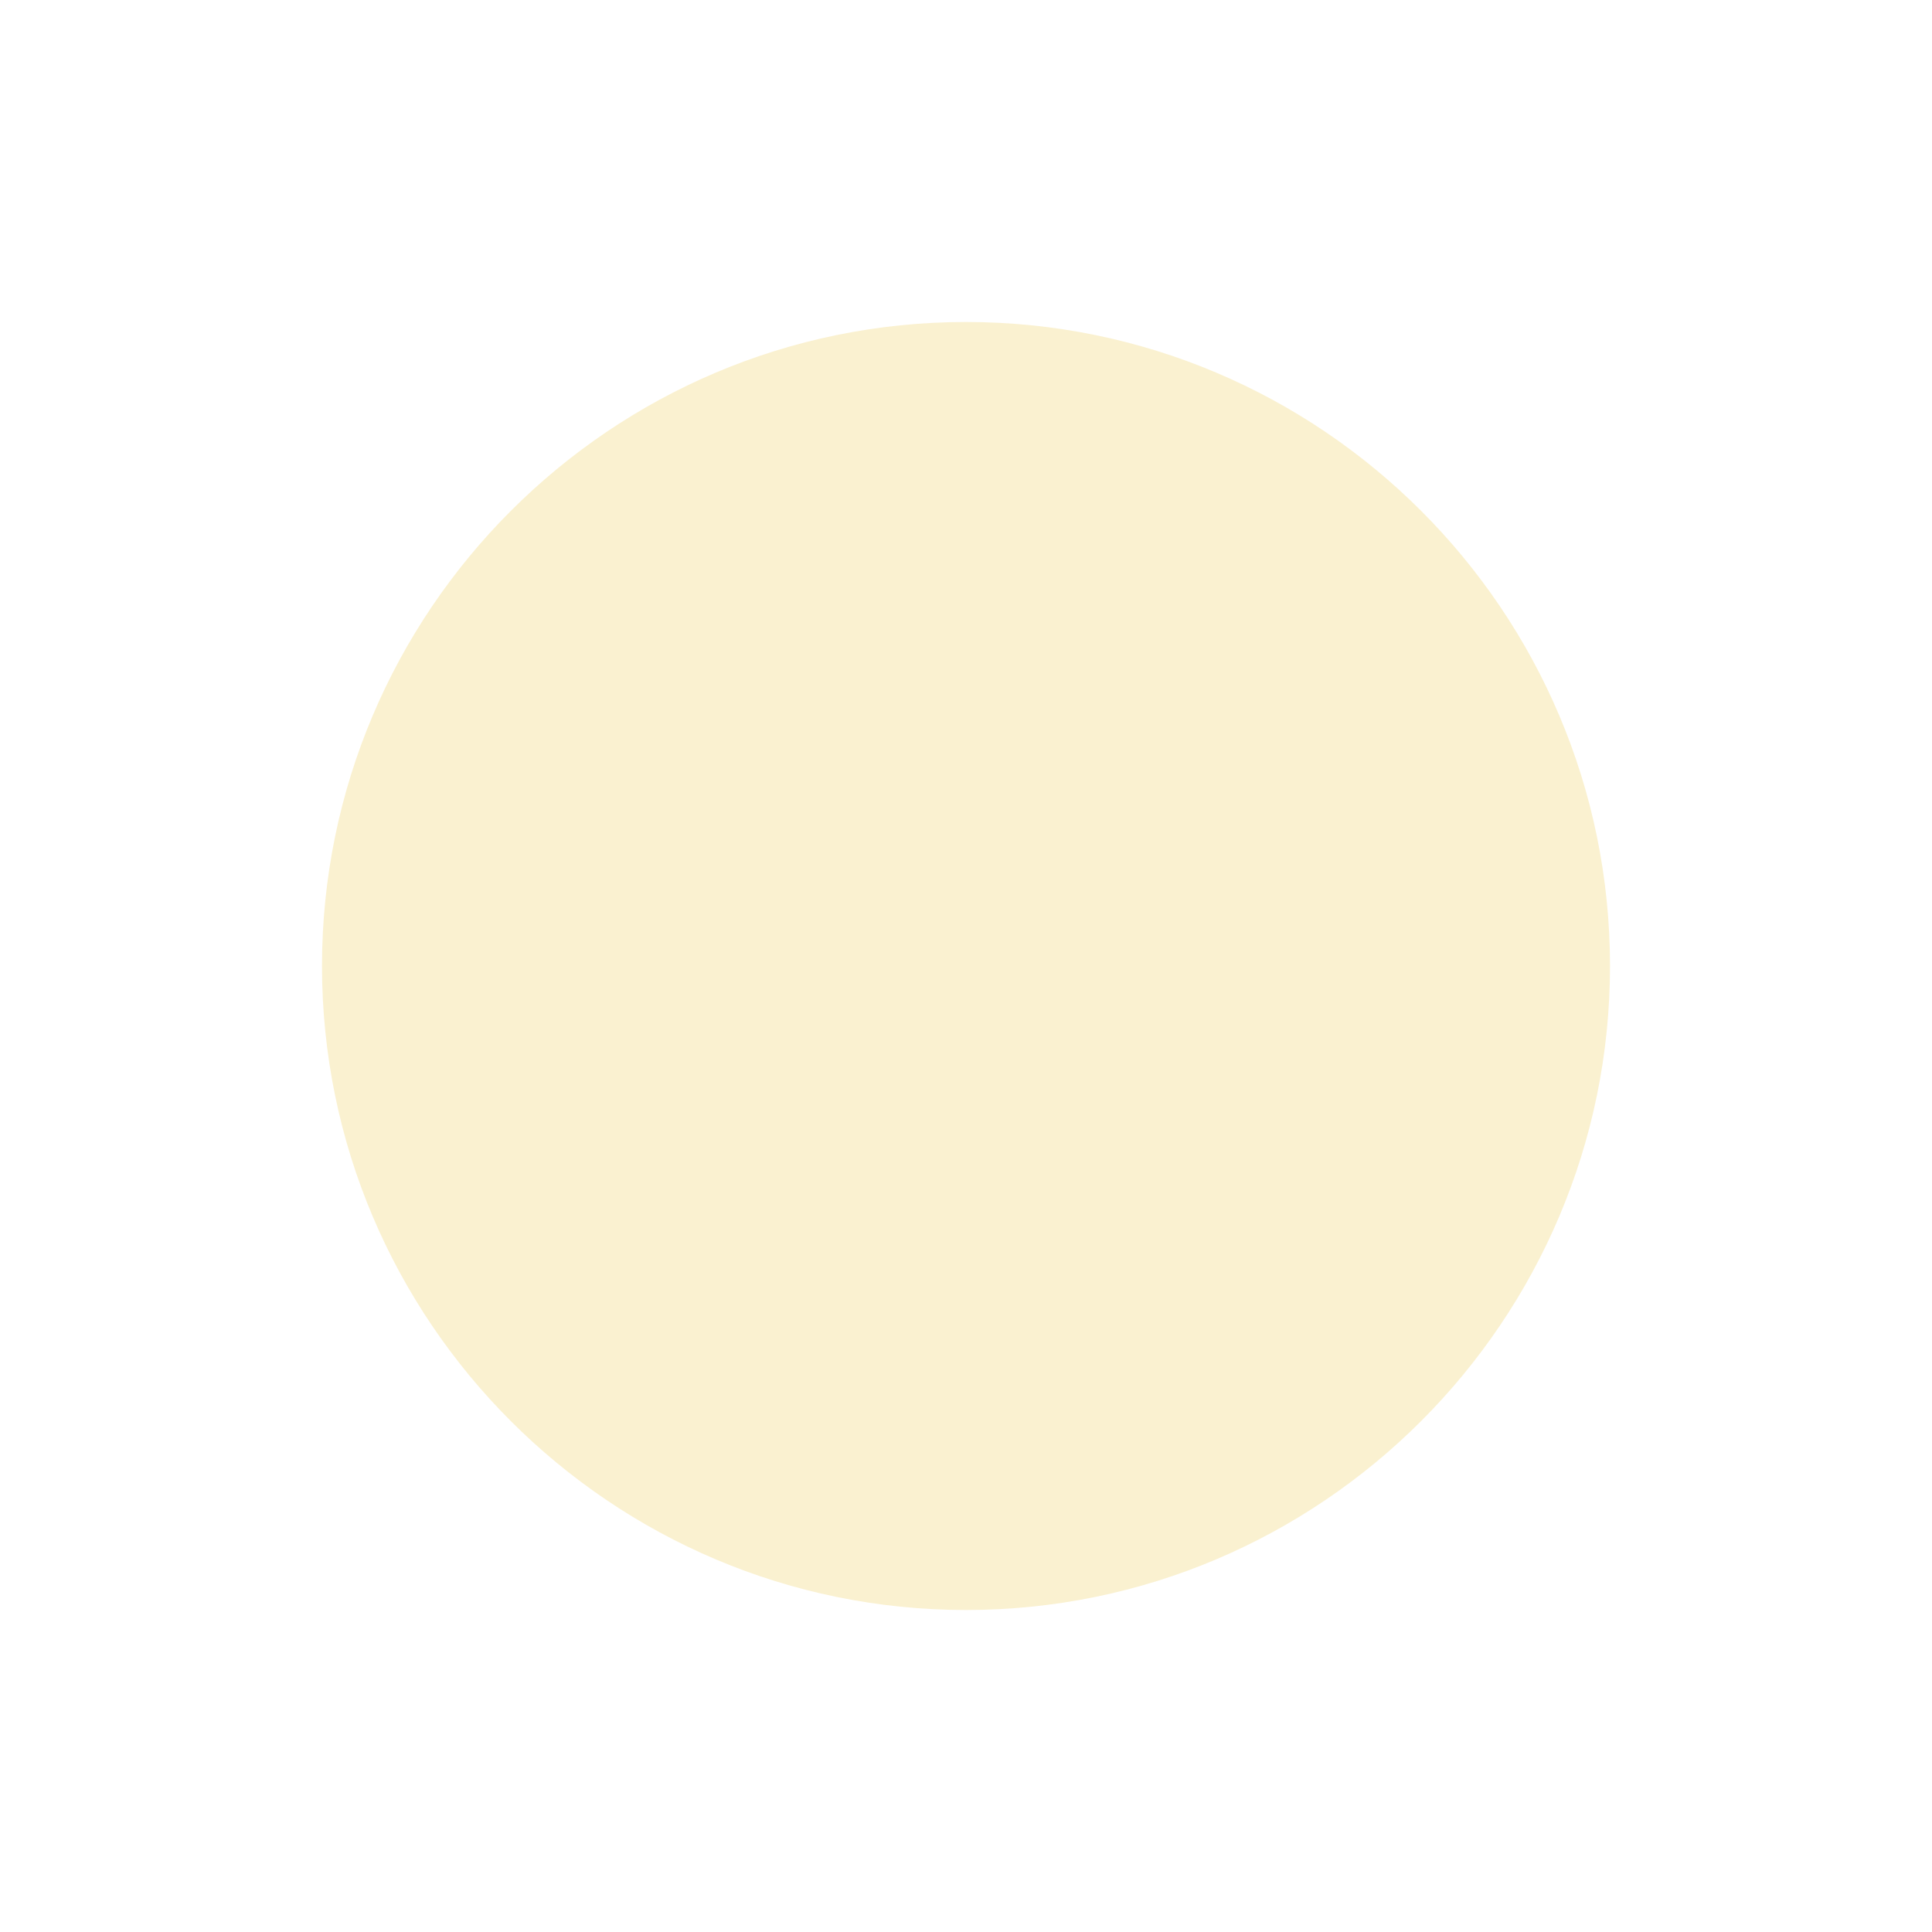
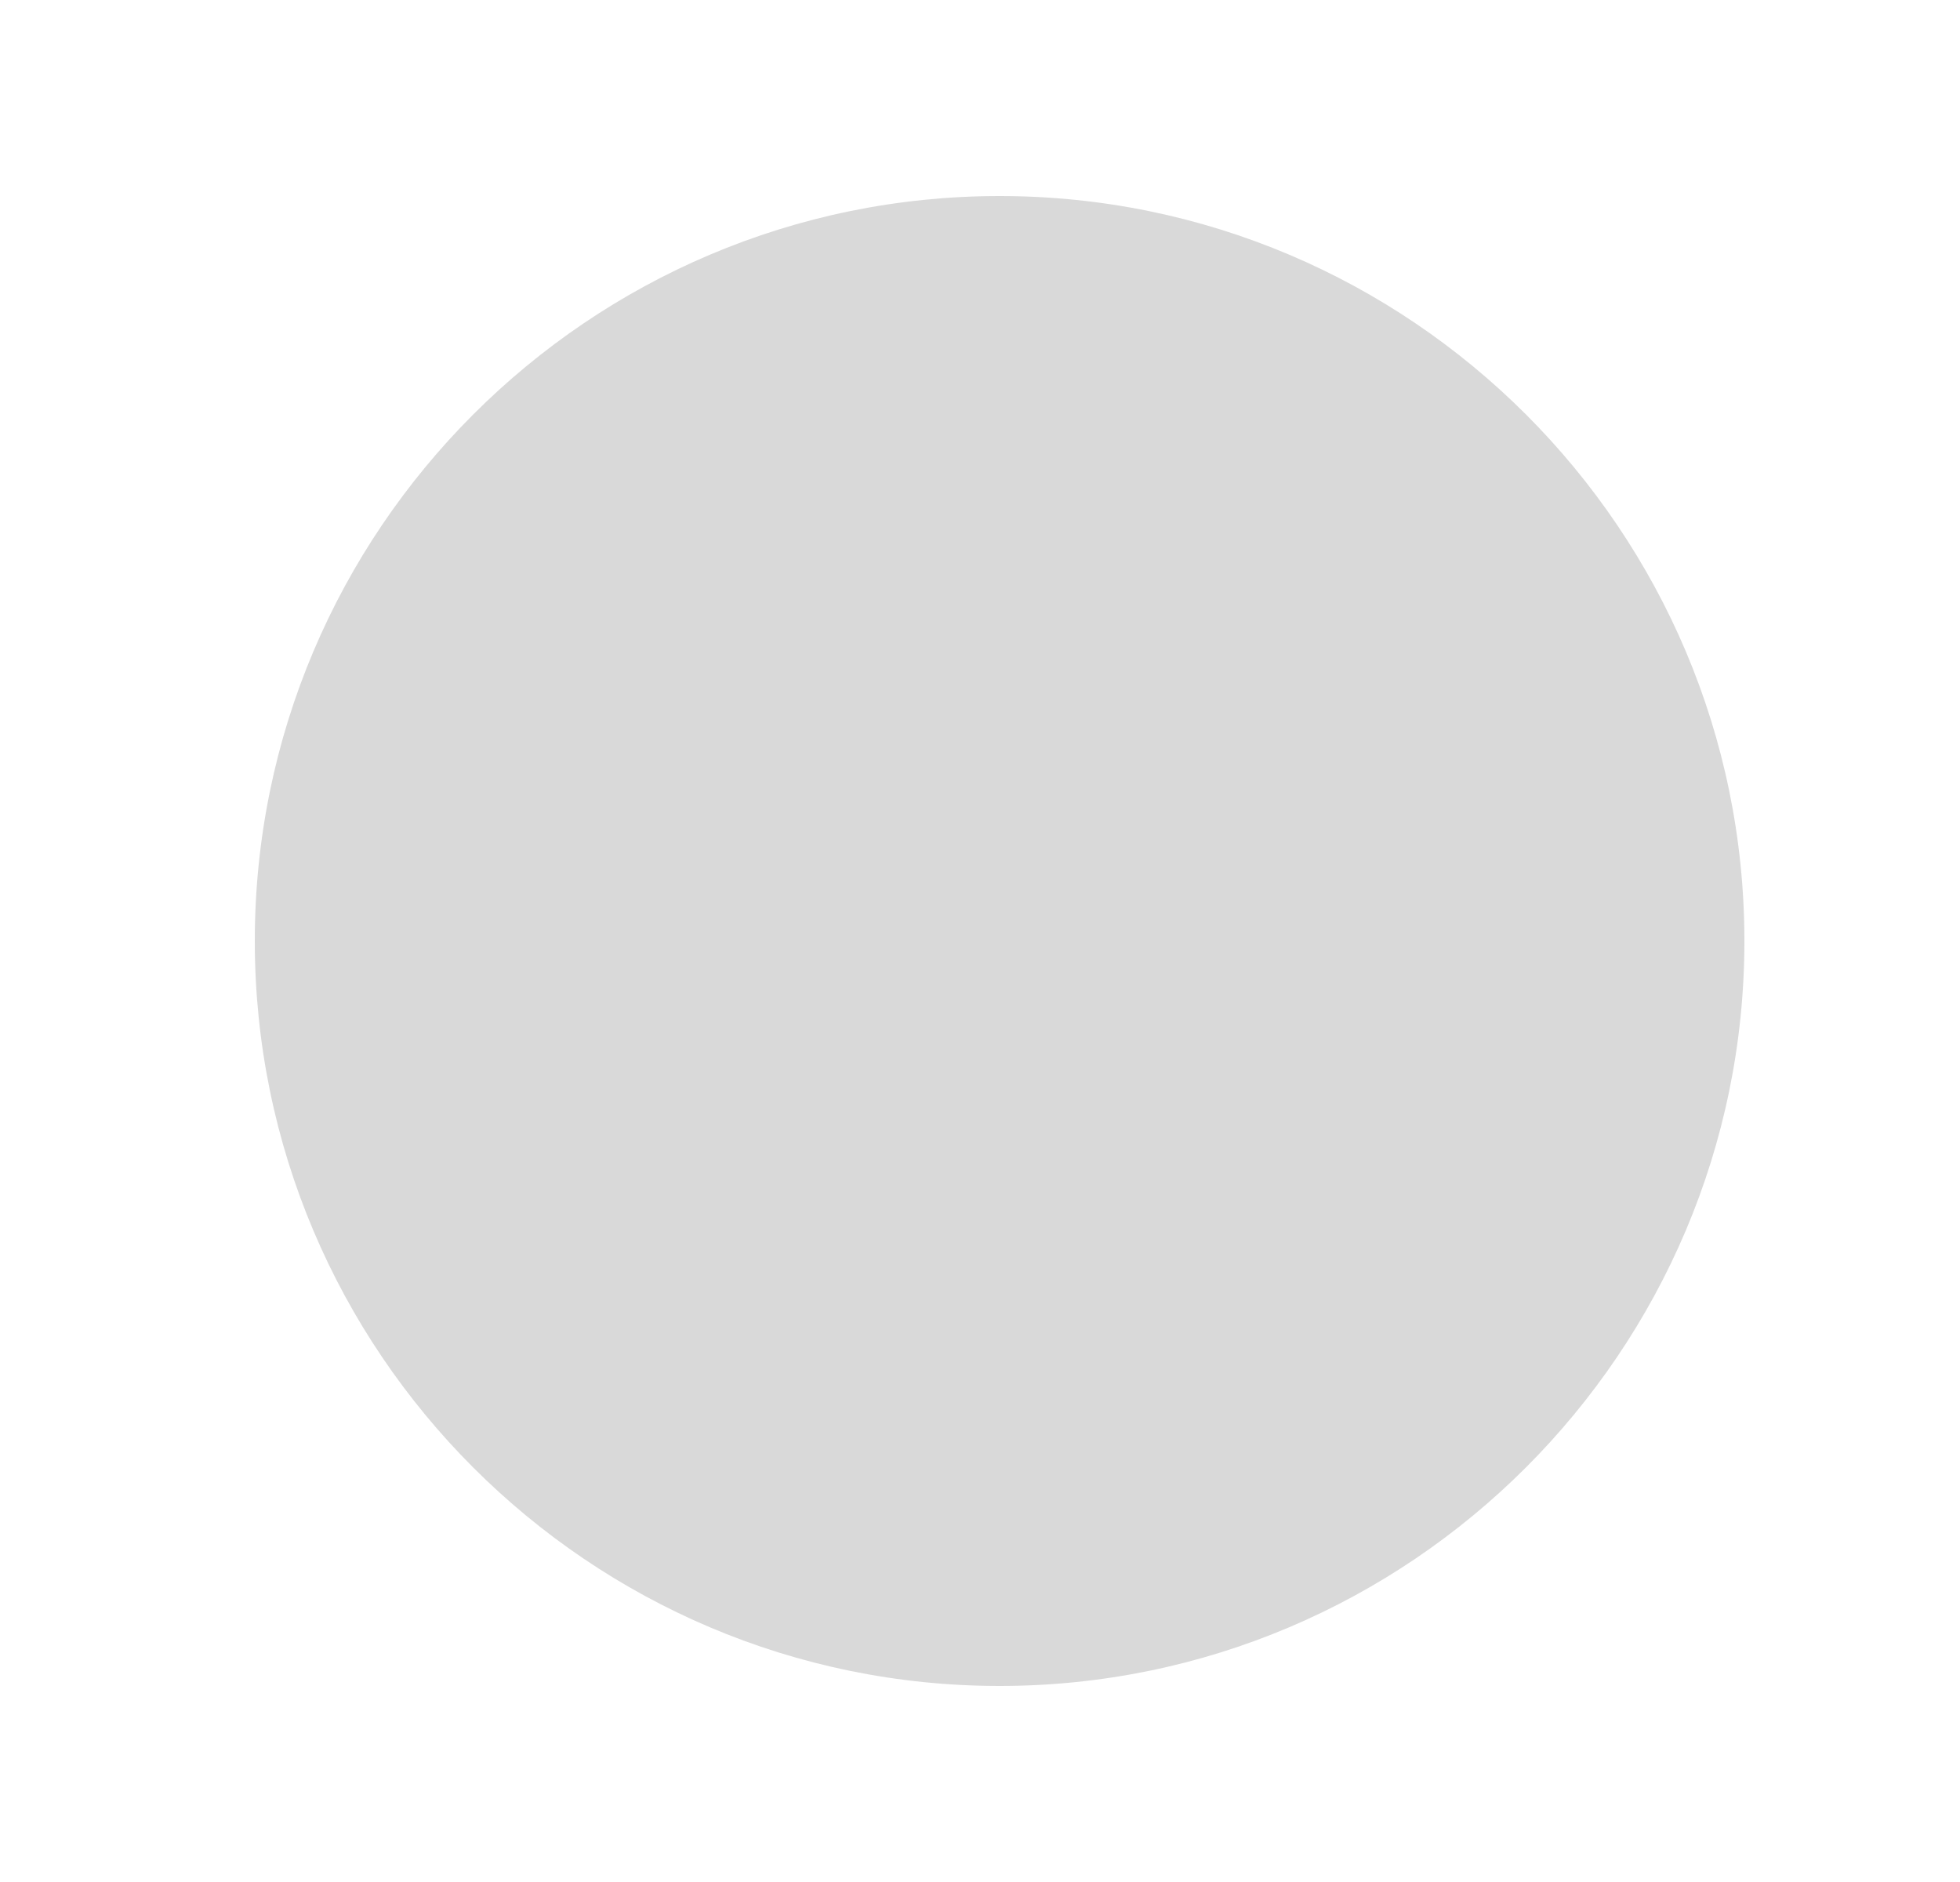
- <svg xmlns="http://www.w3.org/2000/svg" width="24" height="24" viewBox="0 0 24 24" fill="none">
-   <path d="M12 20C7.591 20 4 16.412 4 12C4 7.591 7.588 4 12 4C16.409 4 20 7.588 20 12C20 16.409 16.409 20 12 20Z" fill="#FAF1D0" />
+ <svg xmlns="http://www.w3.org/2000/svg" width="25" height="24" viewBox="0 0 25 24" fill="none">
+   <path d="M12.75 21.5C7.514 21.5 3.25 17.24 3.25 12C3.25 6.764 7.51 2.5 12.75 2.5C17.986 2.5 22.25 6.76 22.25 12C22.25 17.236 17.986 21.5 12.75 21.5Z" fill="#D9D9D9" />
</svg>
